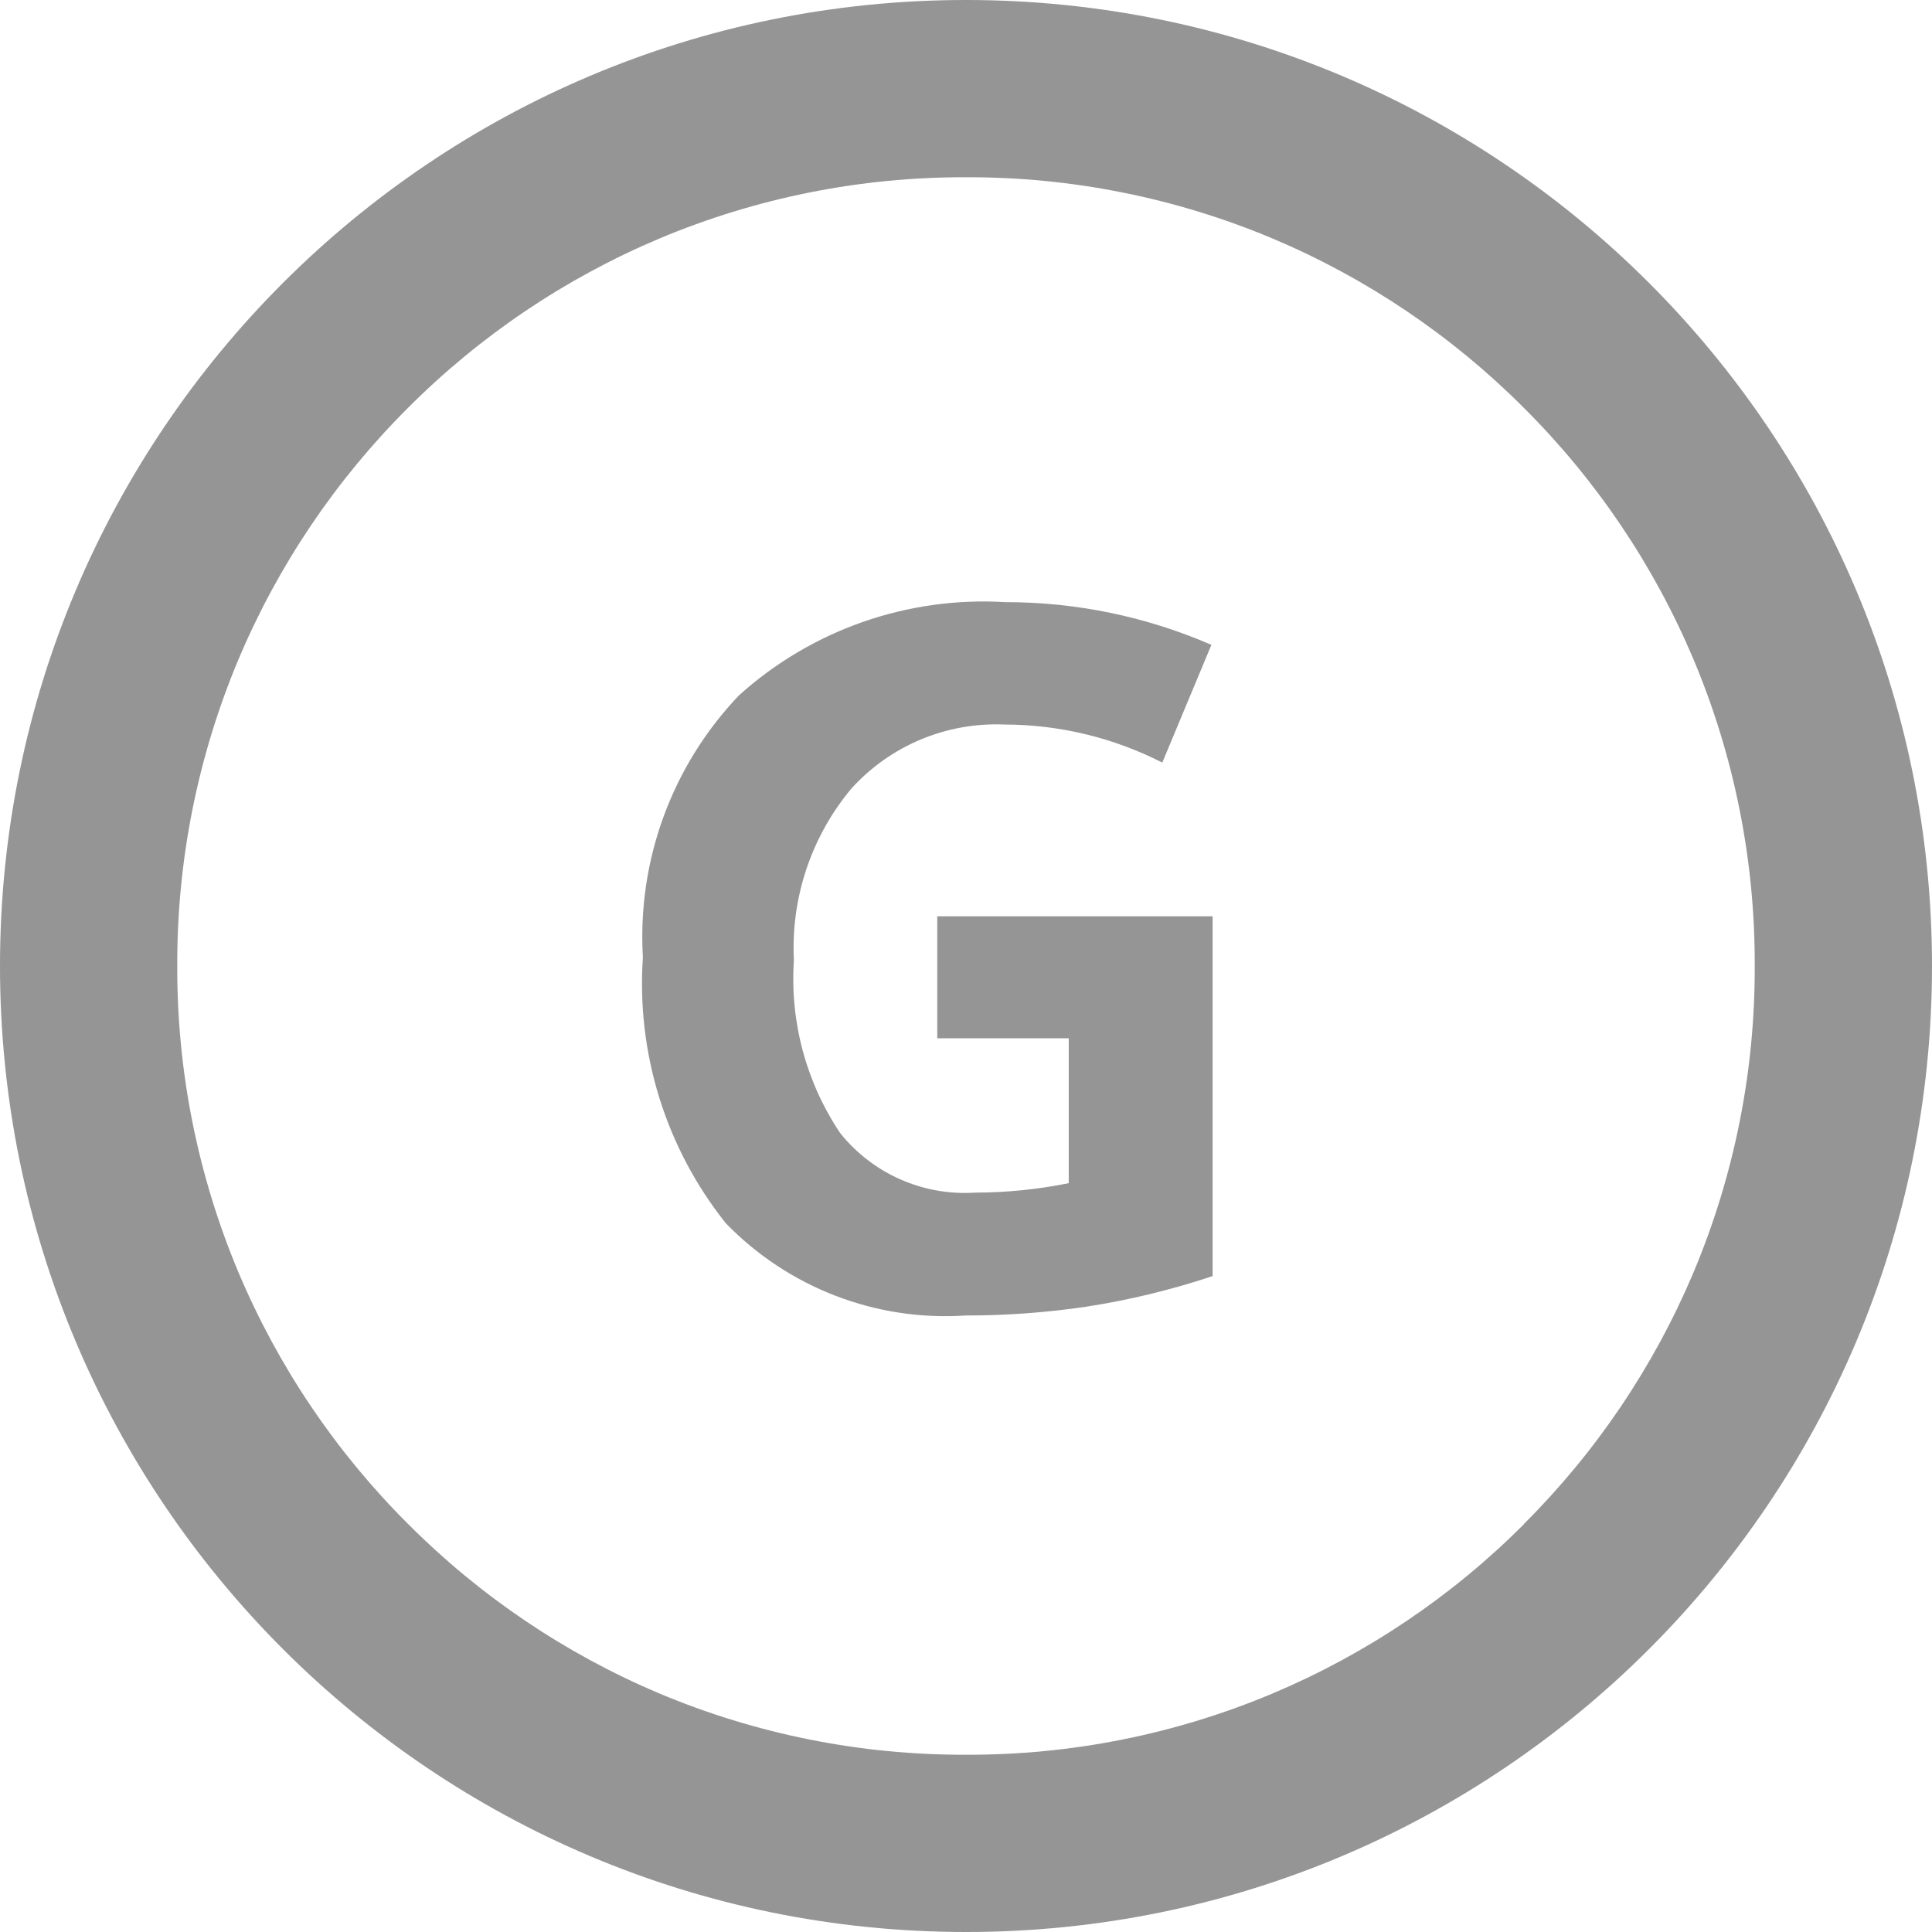
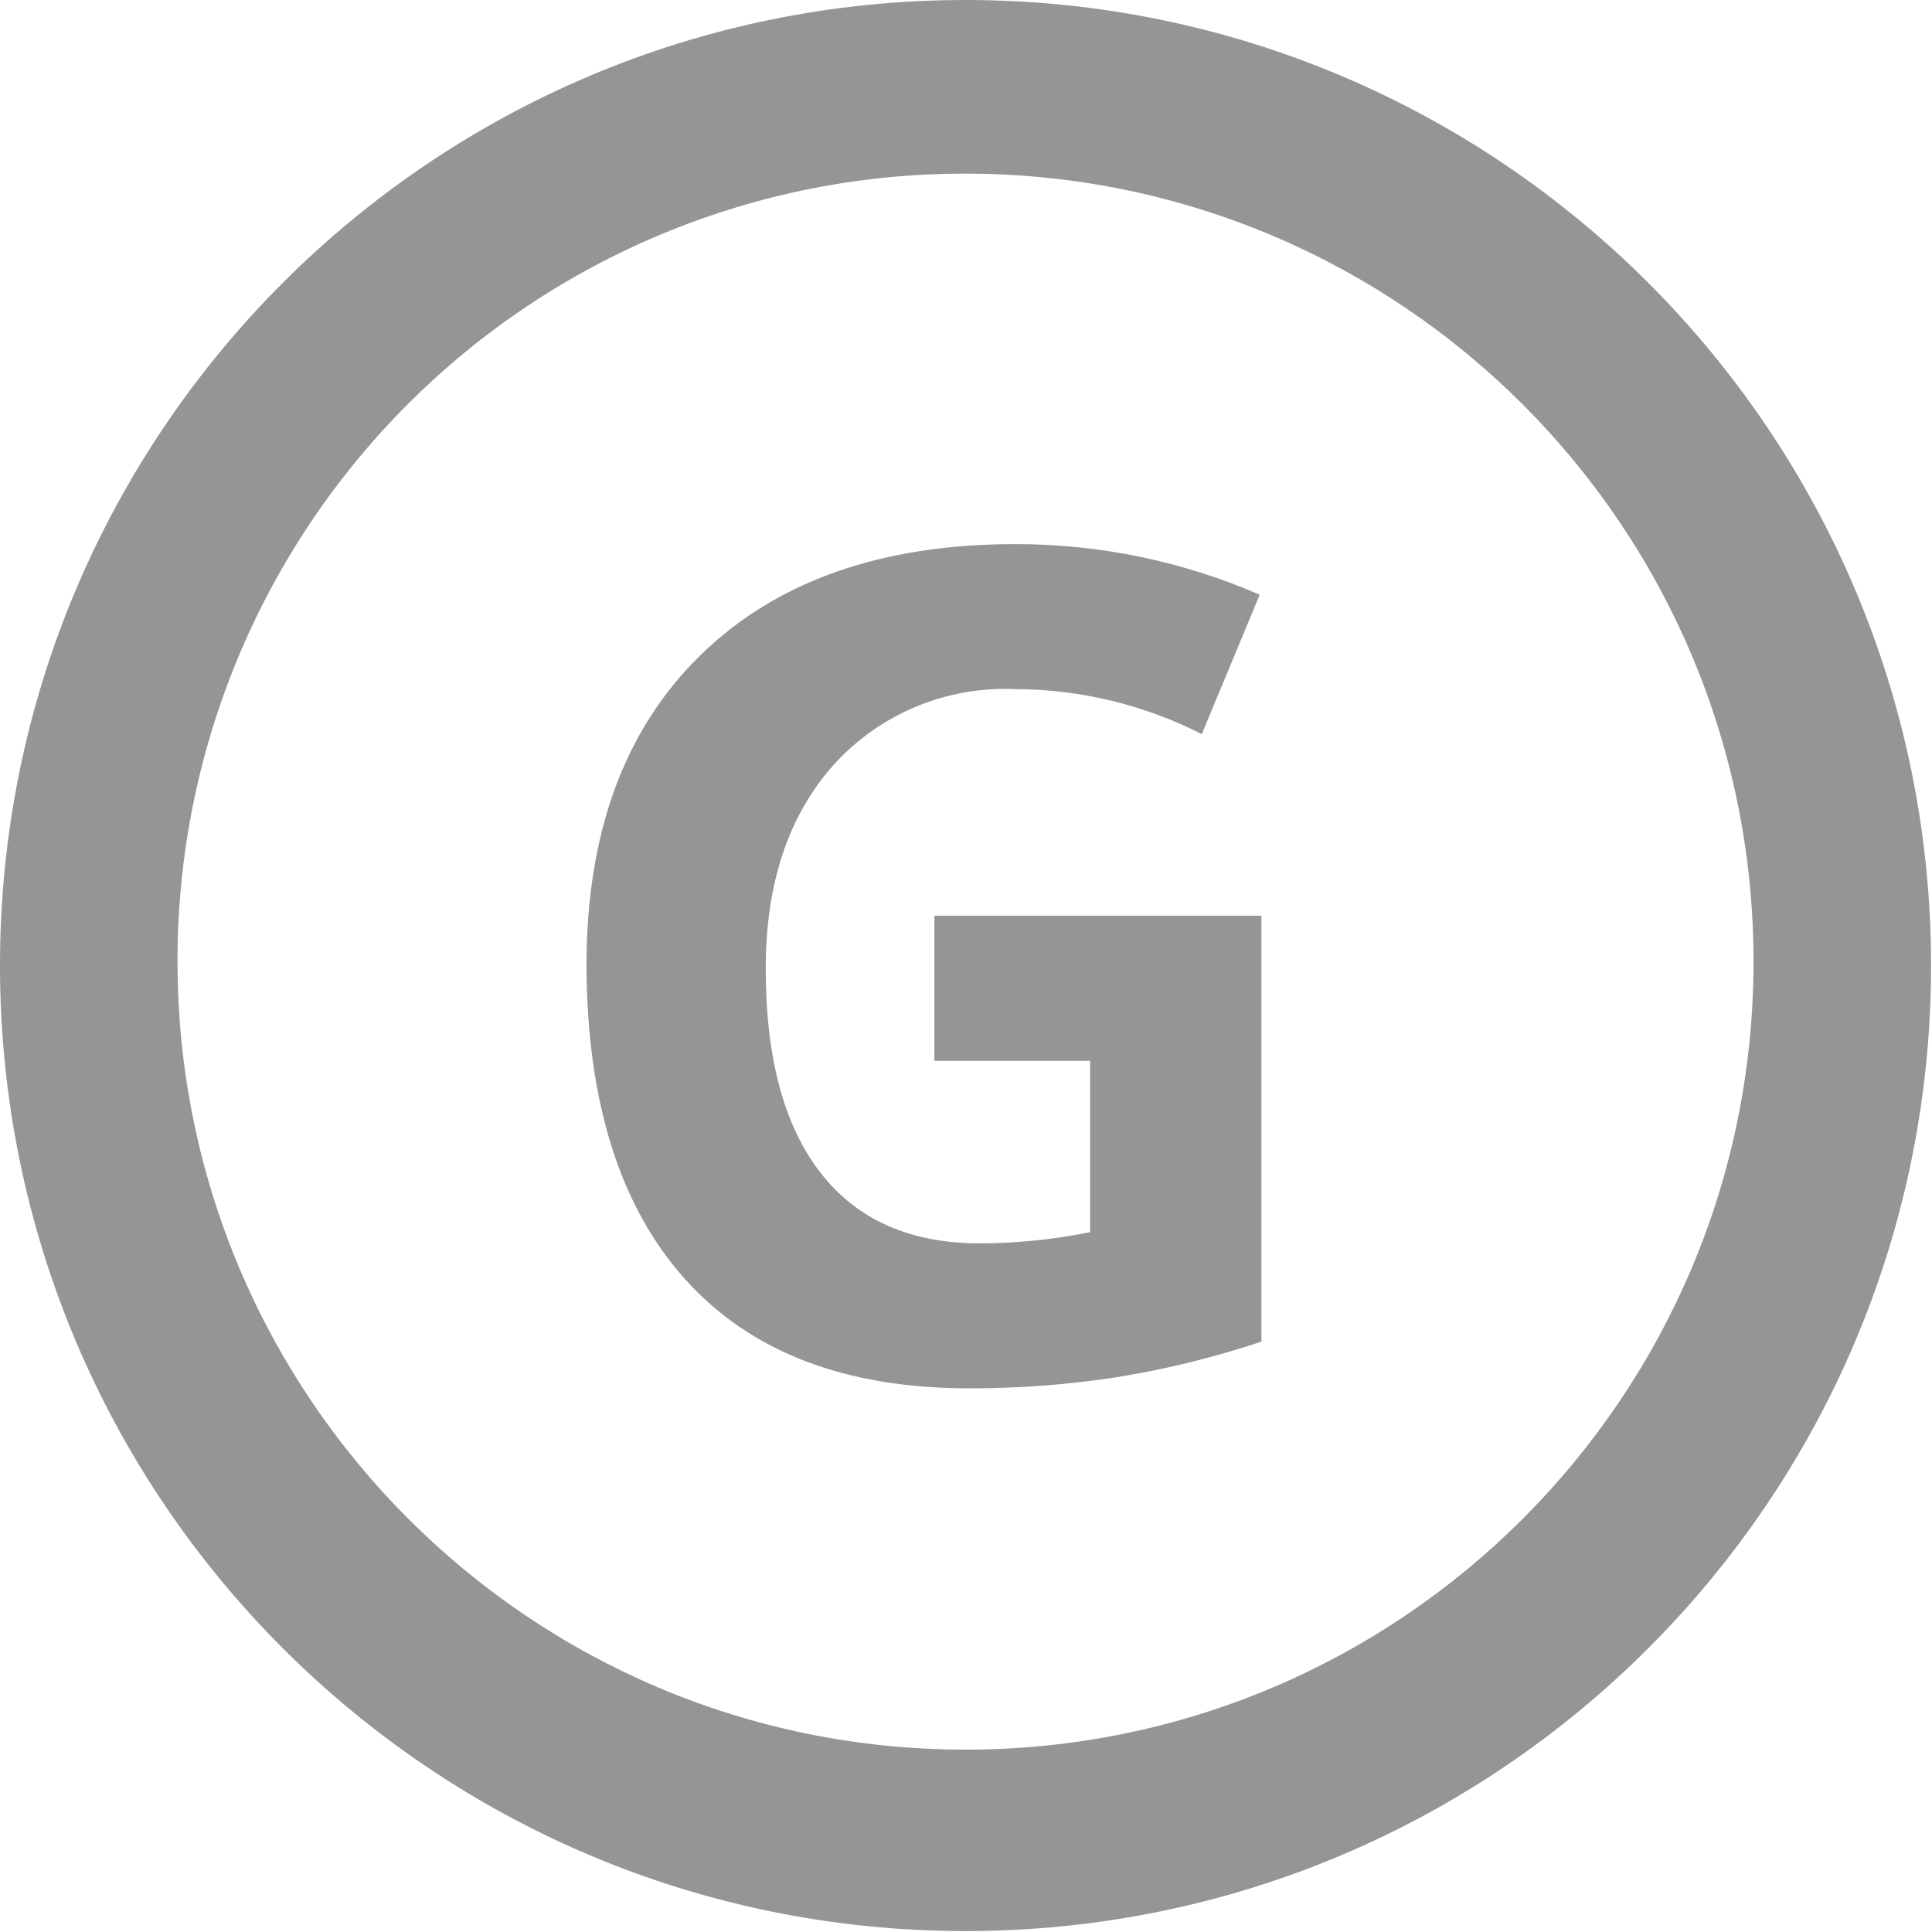
- <svg xmlns="http://www.w3.org/2000/svg" viewBox="792.157 -145.757 15.738 15.738">
+ <svg xmlns="http://www.w3.org/2000/svg" viewBox="0 0 124.06 124.06">
  <defs>
-     <style>
-       .cls-1 {
-         fill: none;
-       }
- 
-       .cls-2 {
-         clip-path: url(#clip-path);
-       }
- 
-       .cls-3 {
-         fill: #959595;
-       }
-     </style>
-     <clipPath id="clip-path">
-       <path id="Path_1098" data-name="Path 1098" class="cls-1" d="M0-64.863H15.738v15.738H0Z" transform="translate(0 64.863)" />
-     </clipPath>
+     <style>.cls-1{fill:#959595;}</style>
  </defs>
-   <g id="Group_1595" data-name="Group 1595" transform="translate(792.157 -145.757)">
-     <g id="Group_1594" data-name="Group 1594" class="cls-2" transform="translate(0 0)">
-       <g id="Group_1592" data-name="Group 1592" transform="translate(0 0)">
-         <path id="Path_1096" data-name="Path 1096" class="cls-3" d="M-38.754-38.753A6.414,6.414,0,0,1-40.8-37.374a6.388,6.388,0,0,1-2.5.5,6.39,6.39,0,0,1-2.5-.5,6.413,6.413,0,0,1-2.044-1.379A6.411,6.411,0,0,1-49.225-40.8a6.388,6.388,0,0,1-.5-2.5,6.388,6.388,0,0,1,.5-2.5,6.409,6.409,0,0,1,1.378-2.044A6.413,6.413,0,0,1-45.8-49.224a6.39,6.39,0,0,1,2.5-.5,6.388,6.388,0,0,1,2.5.5,6.413,6.413,0,0,1,2.044,1.378A6.412,6.412,0,0,1-37.375-45.8a6.388,6.388,0,0,1,.5,2.5,6.388,6.388,0,0,1-.5,2.5,6.415,6.415,0,0,1-1.378,2.044M-43.3-51.168A7.869,7.869,0,0,0-51.169-43.3,7.869,7.869,0,0,0-43.3-35.43,7.869,7.869,0,0,0-35.431-43.3,7.869,7.869,0,0,0-43.3-51.168" transform="translate(51.169 51.168)" />
-       </g>
-       <g id="Group_1593" data-name="Group 1593" transform="translate(5.237 4.9)">
-         <path id="Path_1097" data-name="Path 1097" class="cls-3" d="M-7.485-11.106h1.071v1.18a3.872,3.872,0,0,1-.762.077,1.3,1.3,0,0,1-1.1-.485,2.255,2.255,0,0,1-.377-1.406,2.024,2.024,0,0,1,.468-1.4,1.59,1.59,0,0,1,1.245-.522,2.84,2.84,0,0,1,1.288.31l.4-.959a4.2,4.2,0,0,0-1.679-.348A2.973,2.973,0,0,0-9.1-13.9a2.848,2.848,0,0,0-.783,2.135A3.13,3.13,0,0,0-9.208-9.6a2.49,2.49,0,0,0,1.955.752,6.679,6.679,0,0,0,.984-.072,6.3,6.3,0,0,0,1.027-.249V-12.1H-7.485Z" transform="translate(9.883 14.664)" />
-       </g>
+   <g id="Layer_2" data-name="Layer 2">
+     <g id="Layer_2-2" data-name="Layer 2">
+       <path class="cls-1" d="M62,11.15a50.6,50.6,0,1,1-50.6,50.6A50.51,50.51,0,0,1,62,11.15M62,0a62,62,0,1,0,62,62A62,62,0,0,0,62,0Z" />
+       <path class="cls-1" d="M60,58.8H81V86.15a58.76,58.76,0,0,1-9.58,2.33,62.1,62.1,0,0,1-9.18.67q-11.95,0-18.24-7T37.66,62q0-12.77,7.31-19.92t20.26-7.14a39.21,39.21,0,0,1,15.66,3.25l-3.72,8.95a26.55,26.55,0,0,0-12-2.89A14.84,14.84,0,0,0,53.54,49.1Q49.17,54,49.17,62.19q0,8.59,3.52,13.12t10.23,4.53A36,36,0,0,0,70,79.12v-11H60Z" />
    </g>
  </g>
</svg>
